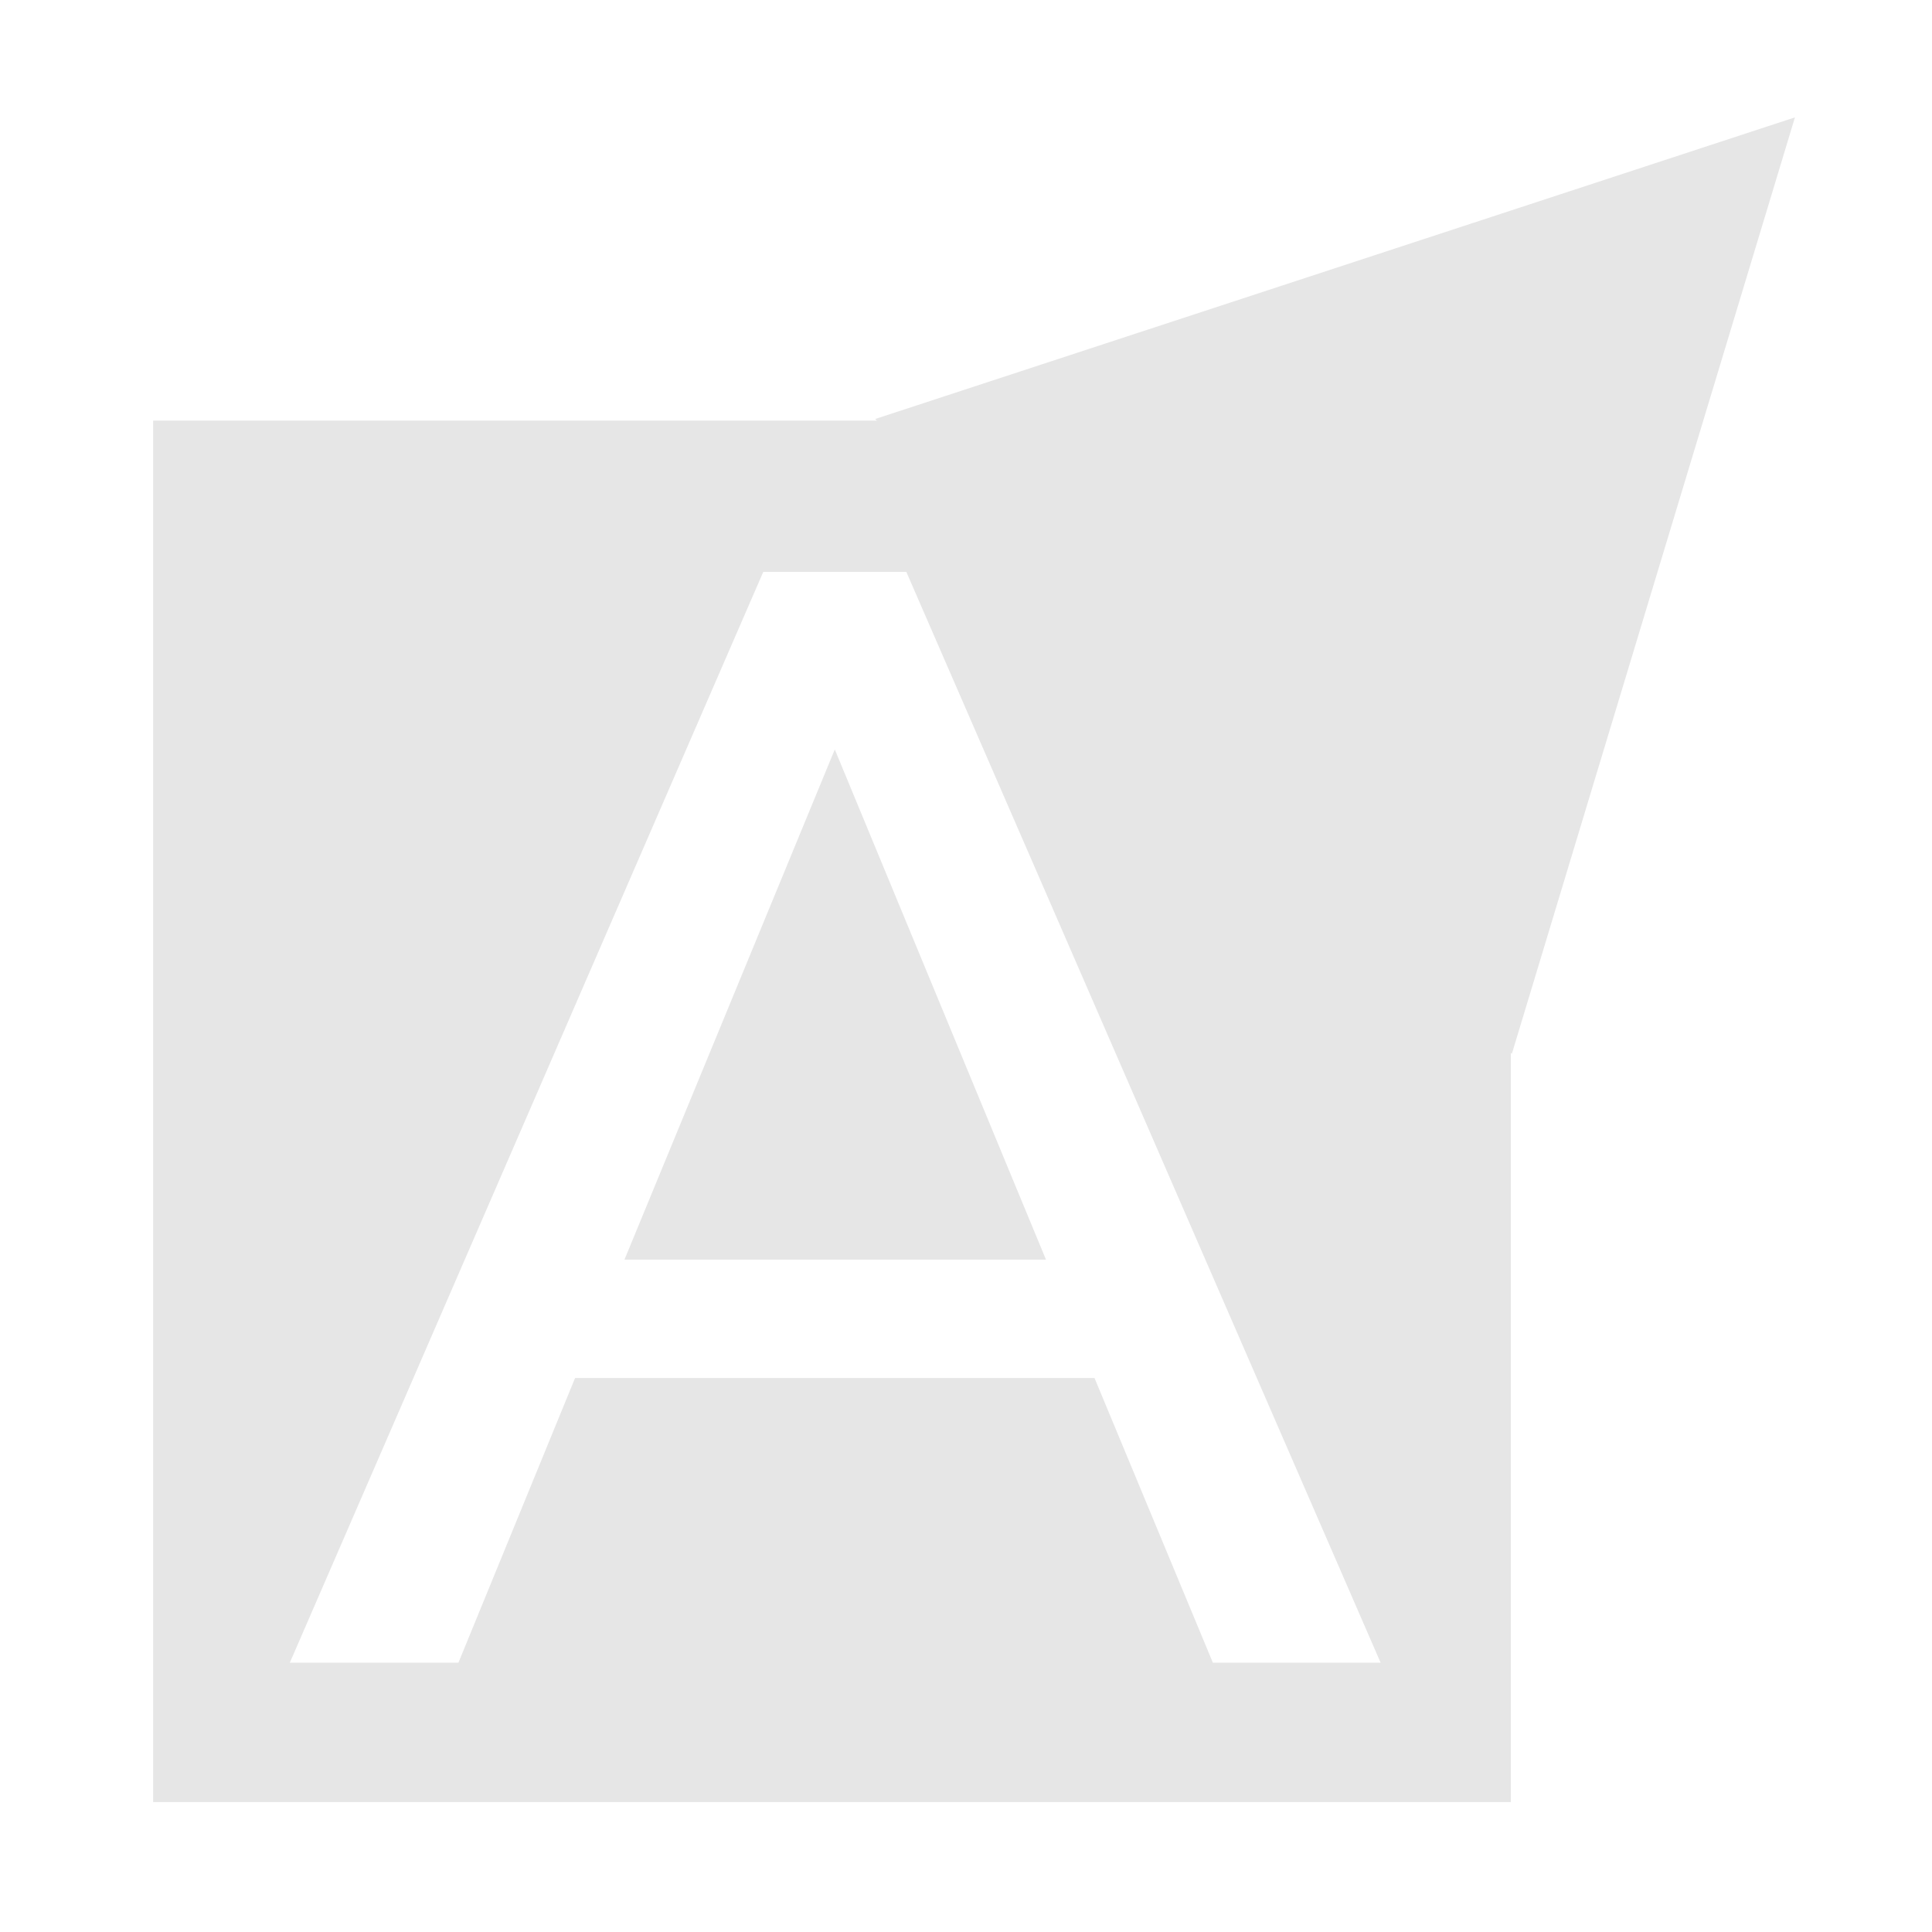
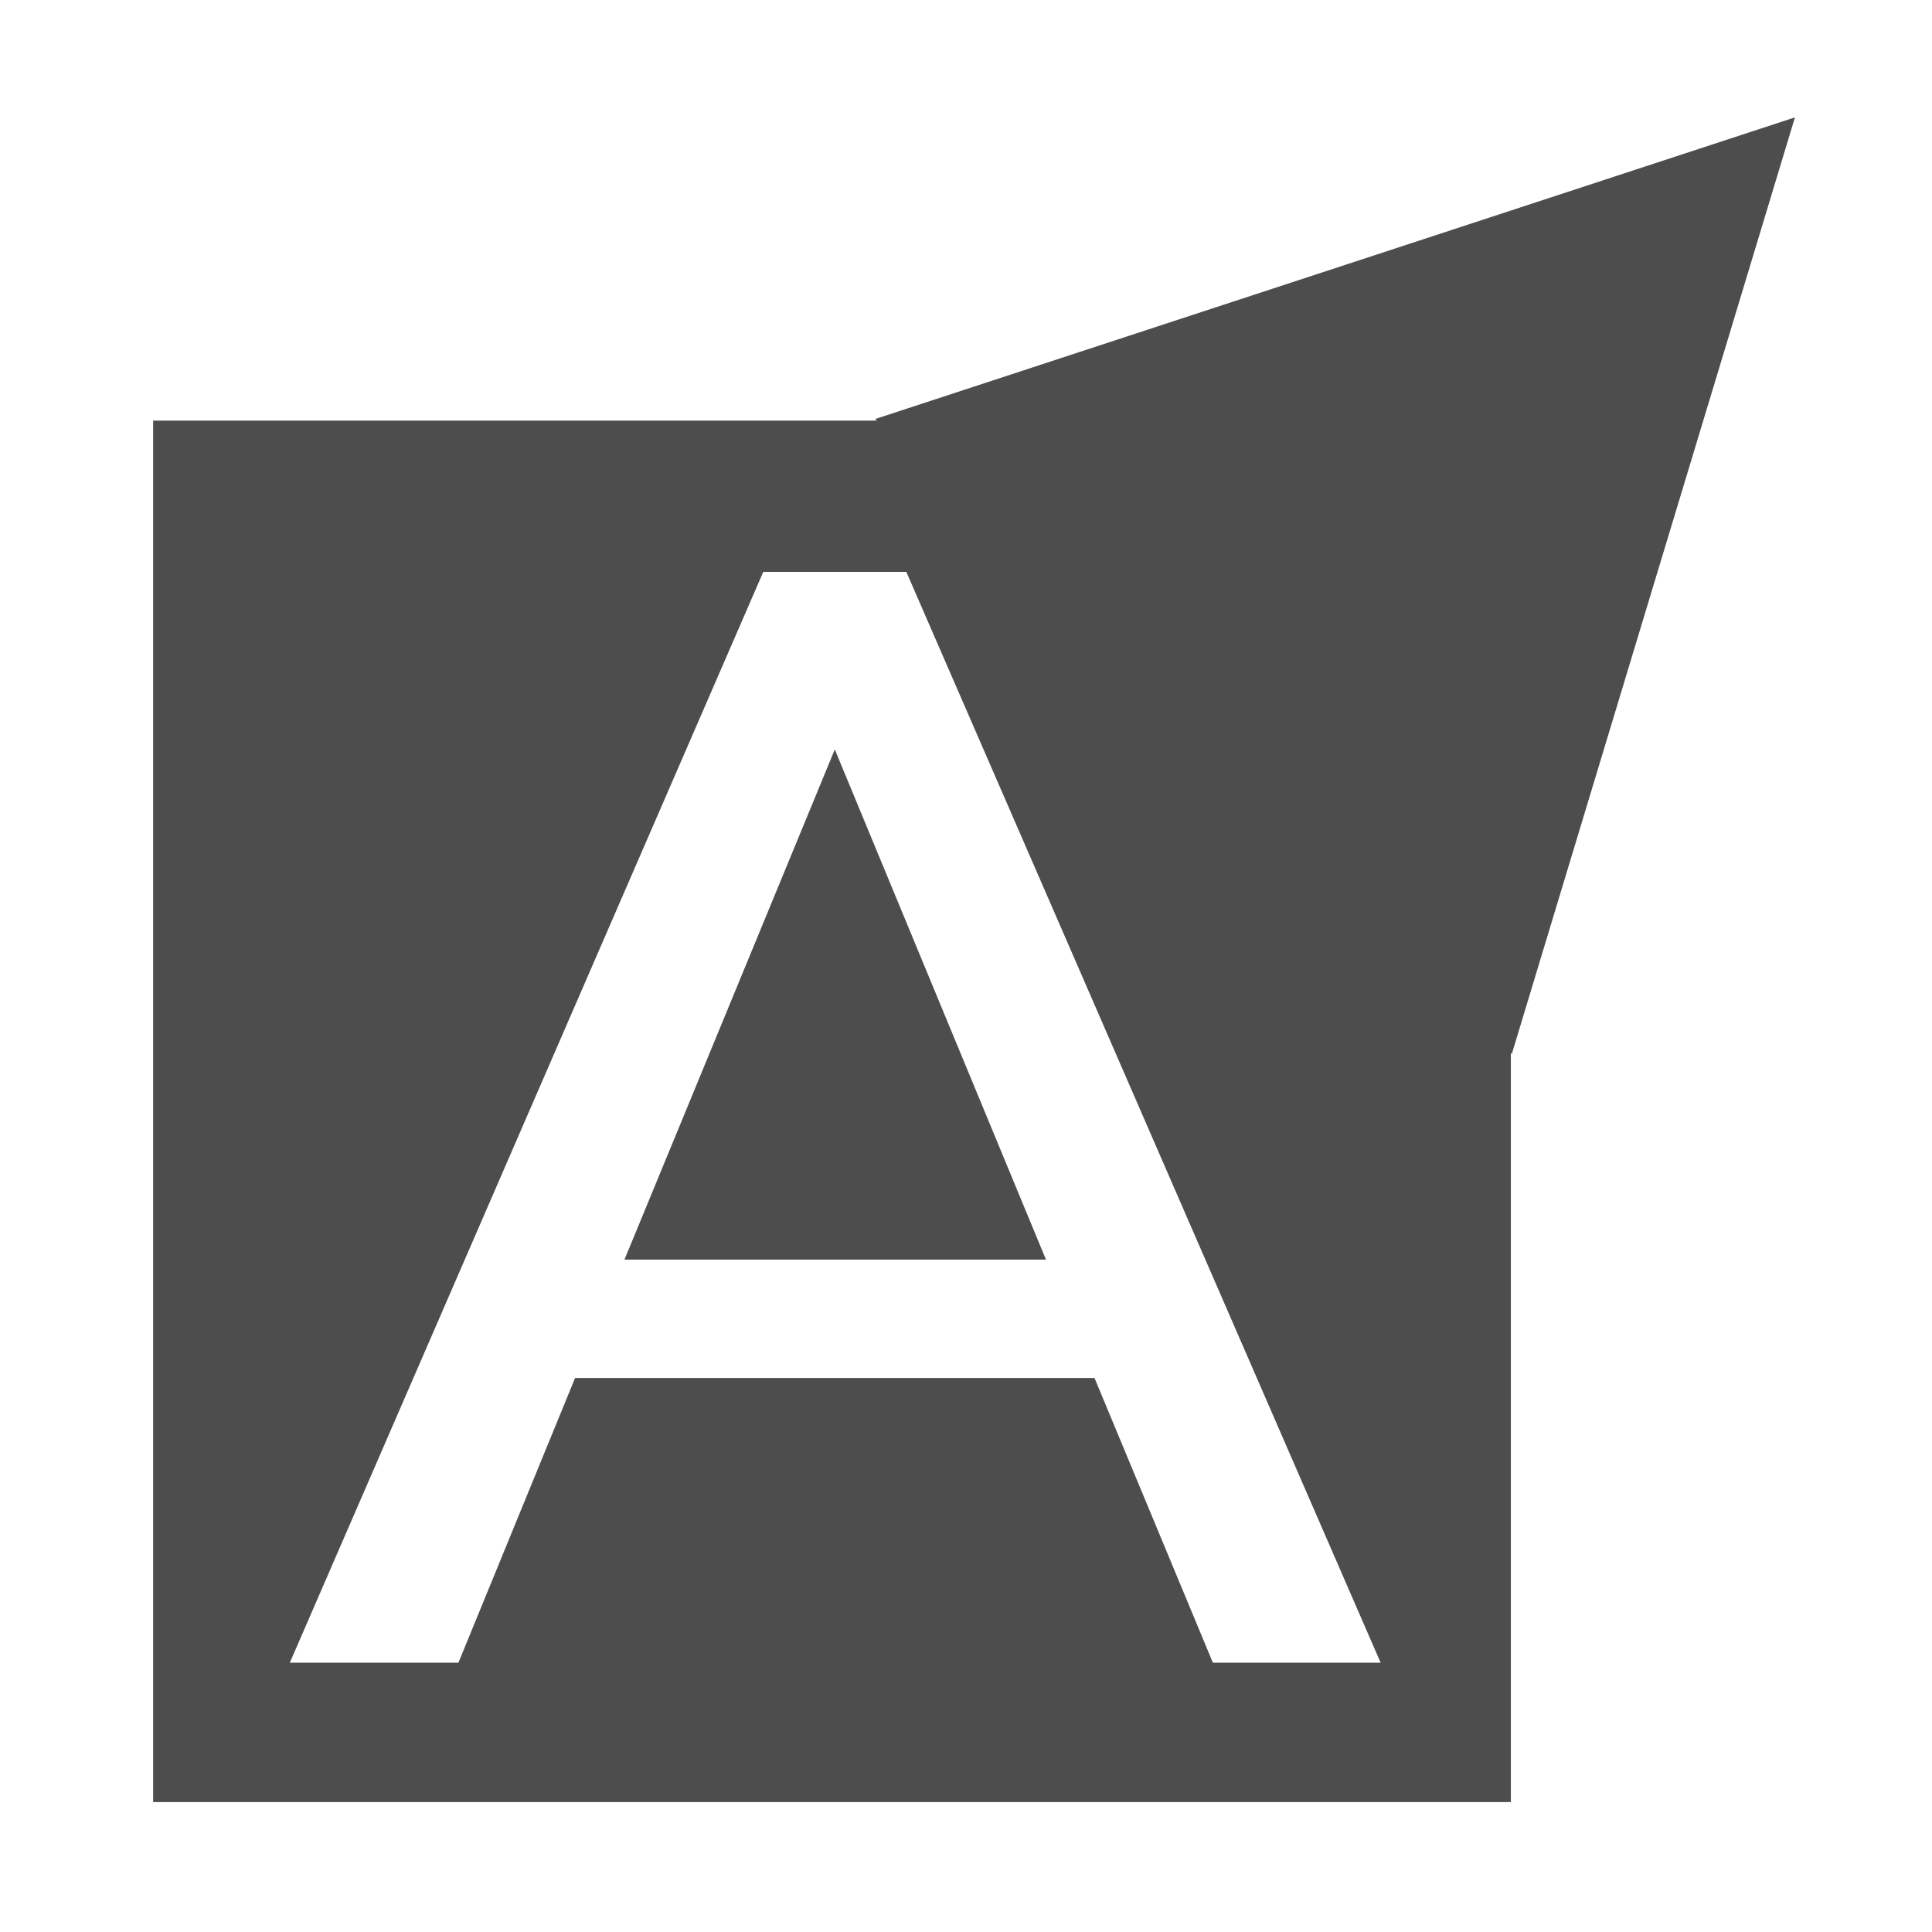
<svg xmlns="http://www.w3.org/2000/svg" width="500" height="500" viewBox="0 0 500 500" id="svg4149" version="1.1">
  <defs id="defs4151" />
  <g id="layer1" transform="translate(0,-552.3622)">
    <flowRoot xml:space="preserve" id="flowRoot4703" style="font-style:normal;font-weight:normal;line-height:0.01%;font-family:sans-serif;letter-spacing:0px;word-spacing:0px;fill:#000000;fill-opacity:1;stroke:none;stroke-width:1px;stroke-linecap:butt;stroke-linejoin:miter;stroke-opacity:1">
      <flowRegion id="flowRegion4705">
        <rect id="rect4707" width="6.429" height="68.571" x="264.286" y="119.286" />
      </flowRegion>
      <flowPara id="flowPara4709"> </flowPara>
    </flowRoot>
    <g id="g4206" transform="matrix(0.7003943,0,0,0.7026316,629.4175,-52.89151)" style="fill:#4d4d4d;fill-opacity:1;stroke:#4d4d4d;stroke-opacity:1">
-       <g id="g923">
-         <path transform="matrix(0.7600862,0.2180261,-0.2949431,0.7953659,-1045.211,1067.502)" id="path841-7" style="fill:#e6e6e6;fill-opacity:1;stroke:none;stroke-width:60;stroke-linecap:round;stroke-linejoin:round;stroke-miterlimit:4;stroke-dasharray:none;stroke-opacity:1;paint-order:normal" d="M 536,-212 713.572,-330.521 891.144,-449.042 905,-236 918.856,-22.958 727.428,-117.479 Z" />
-         <path id="rect860" style="fill:#e6e6e6;fill-opacity:1;stroke:none;stroke-width:1372.02;stroke-opacity:1" d="m -842.074,1016.329 v 508.827 h 501.686 V 1016.329 Z m 225.445,55.721 h 52.859 l 175.254,401.776 h -61.984 l -43.735,-104.86 h -191.933 l -43.104,104.86 h -62.299 z m 26.428,65.399 -77.717,187.917 h 155.75 z" />
+       <g id="g884" transform="matrix(1.09766,0,0,1.09766,82.23716,-148.9471)">
+         <path transform="matrix(0.6924603,0.198628,-0.2687016,0.7246012,-1027.138,1108.22)" id="path841-7" style="fill:#4d4d4d;fill-opacity:1;stroke:none;stroke-width:60;stroke-linecap:round;stroke-linejoin:round;stroke-miterlimit:4;stroke-dasharray:none;stroke-opacity:1;paint-order:normal" d="M 536,-212 713.572,-330.521 891.144,-449.042 905,-236 918.856,-22.958 727.428,-117.479 Z" />
+         <path id="rect860" style="fill:#4d4d4d;fill-opacity:1;stroke:none;stroke-width:1249.95;stroke-opacity:1" d="m -842.074,1061.6 v 463.556 h 457.05 v -463.556 z m 205.387,50.764 h 48.156 l 159.662,366.029 h -56.469 l -39.844,-95.531 h -174.857 l -39.269,95.531 h -56.757 z m 24.077,59.581 -70.803,171.198 h 141.893 z" />
      </g>
    </g>
  </g>
</svg>
